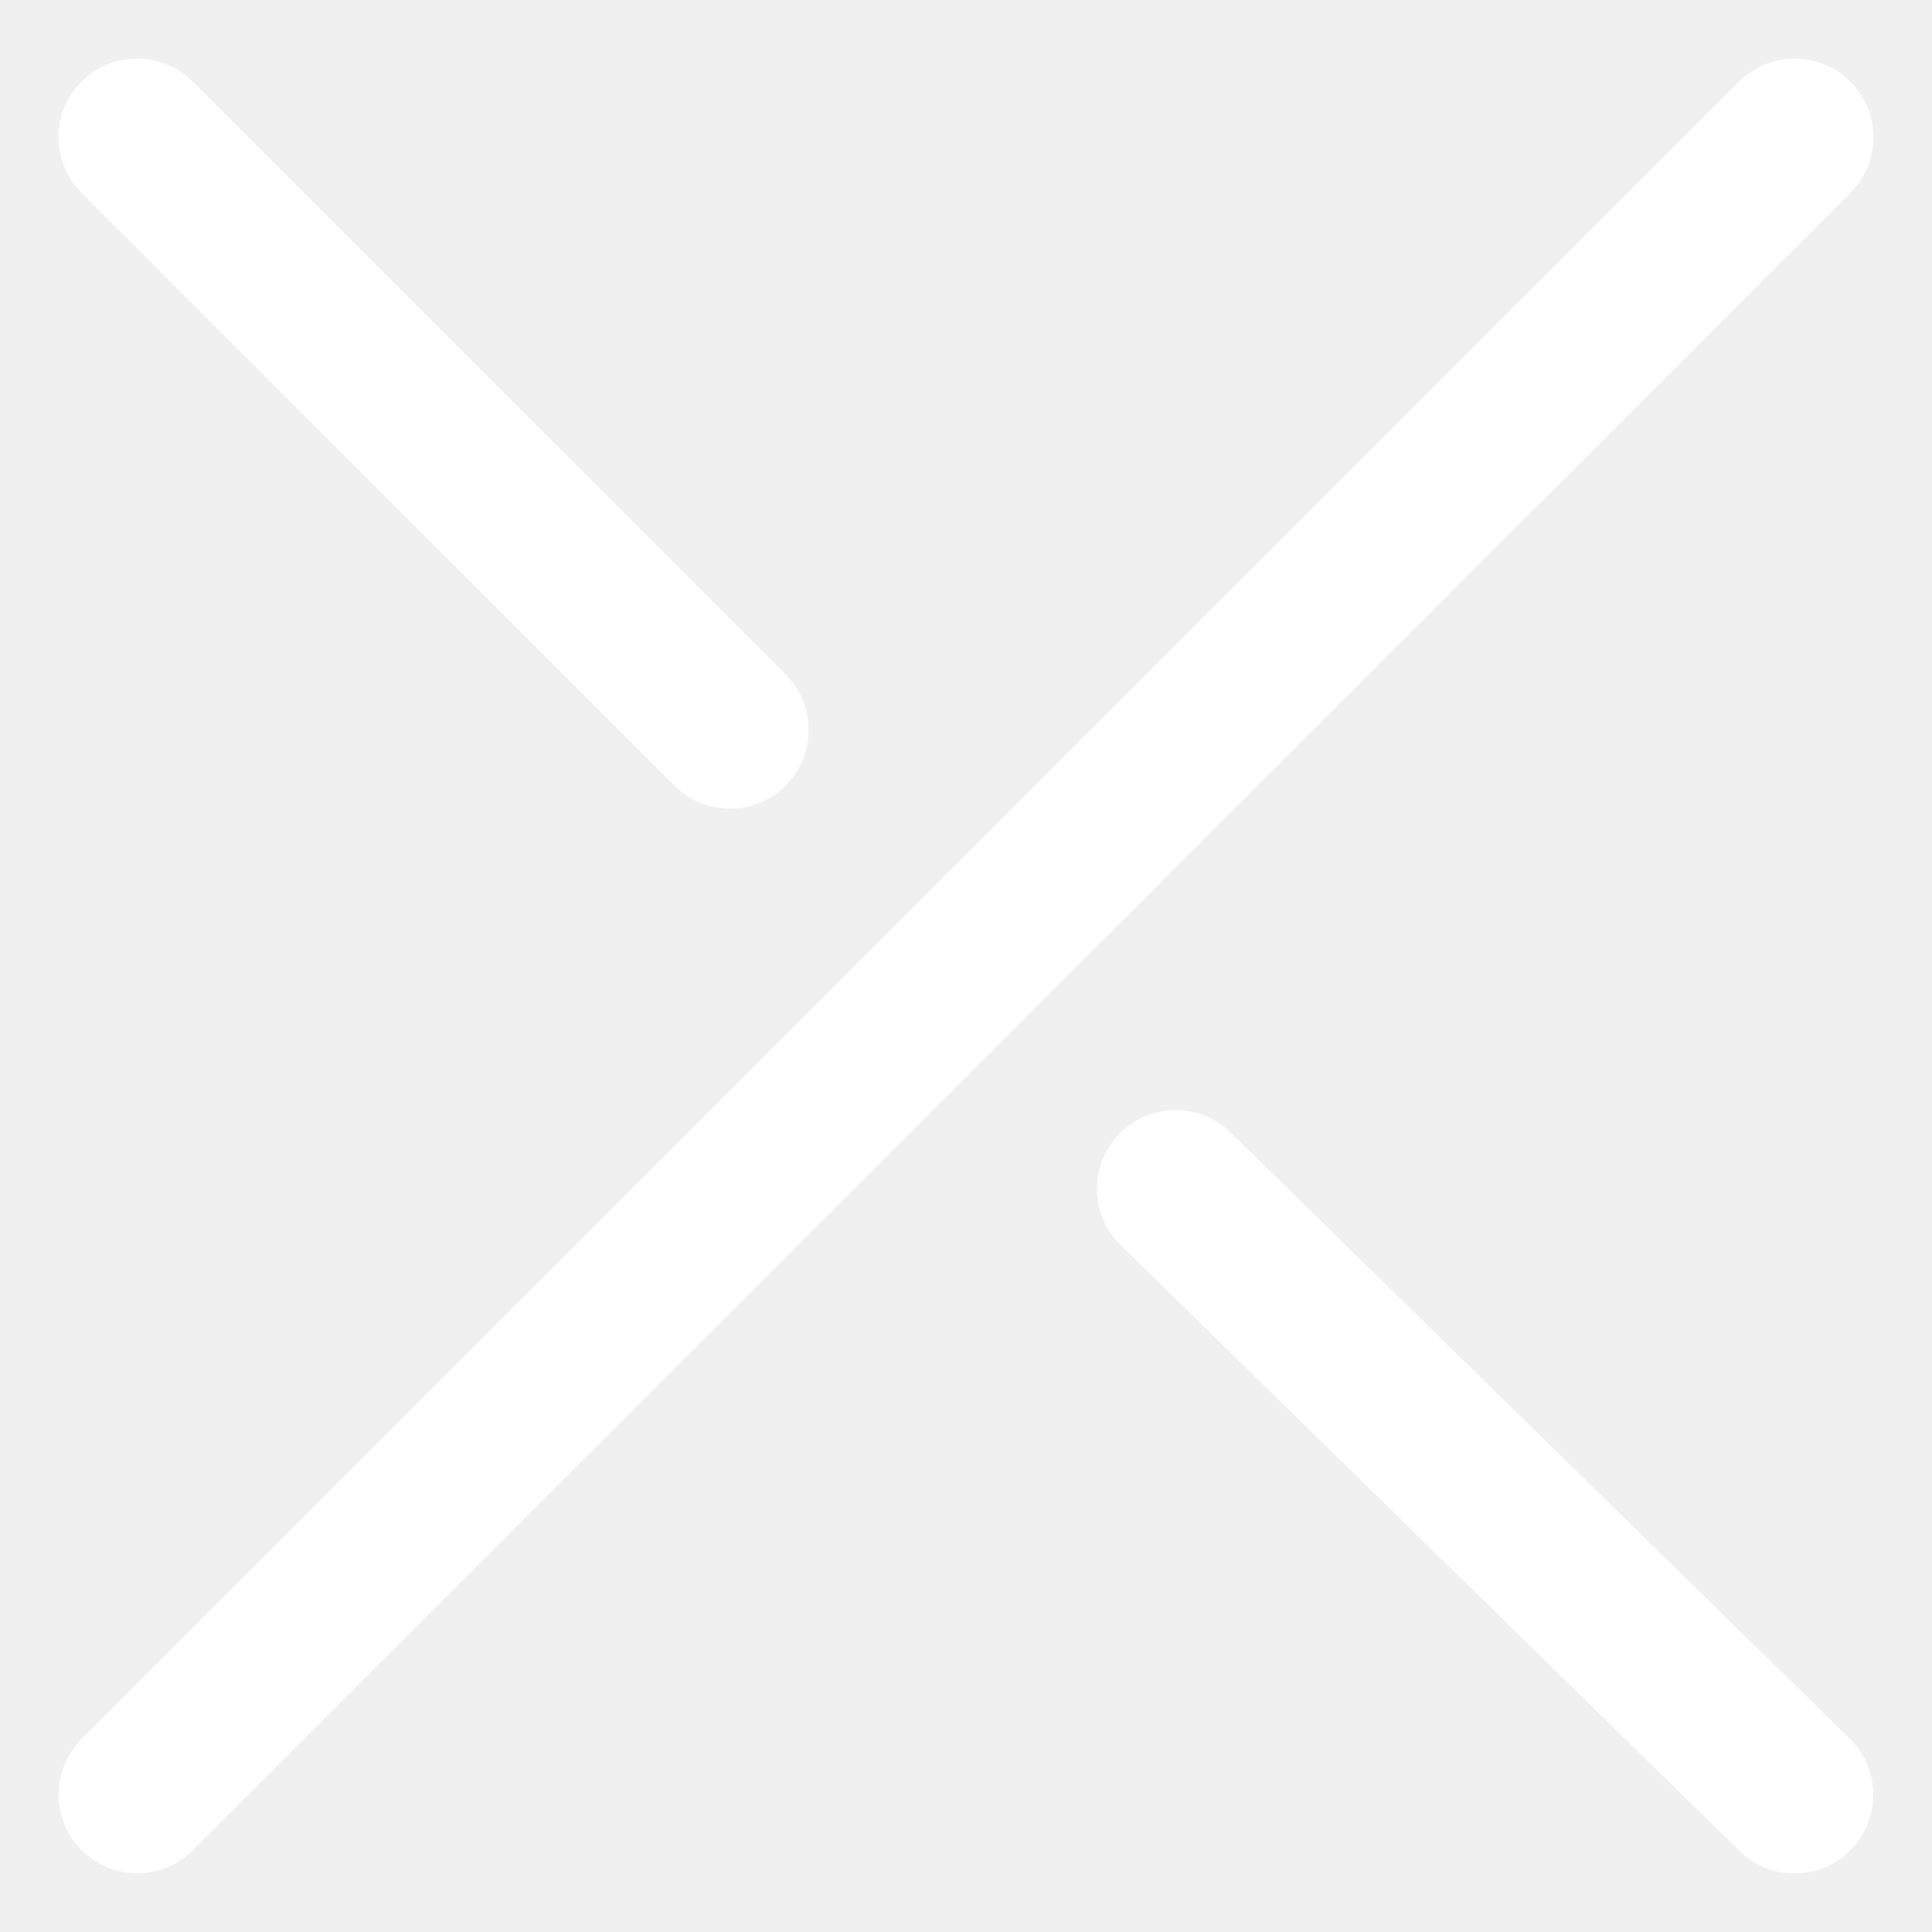
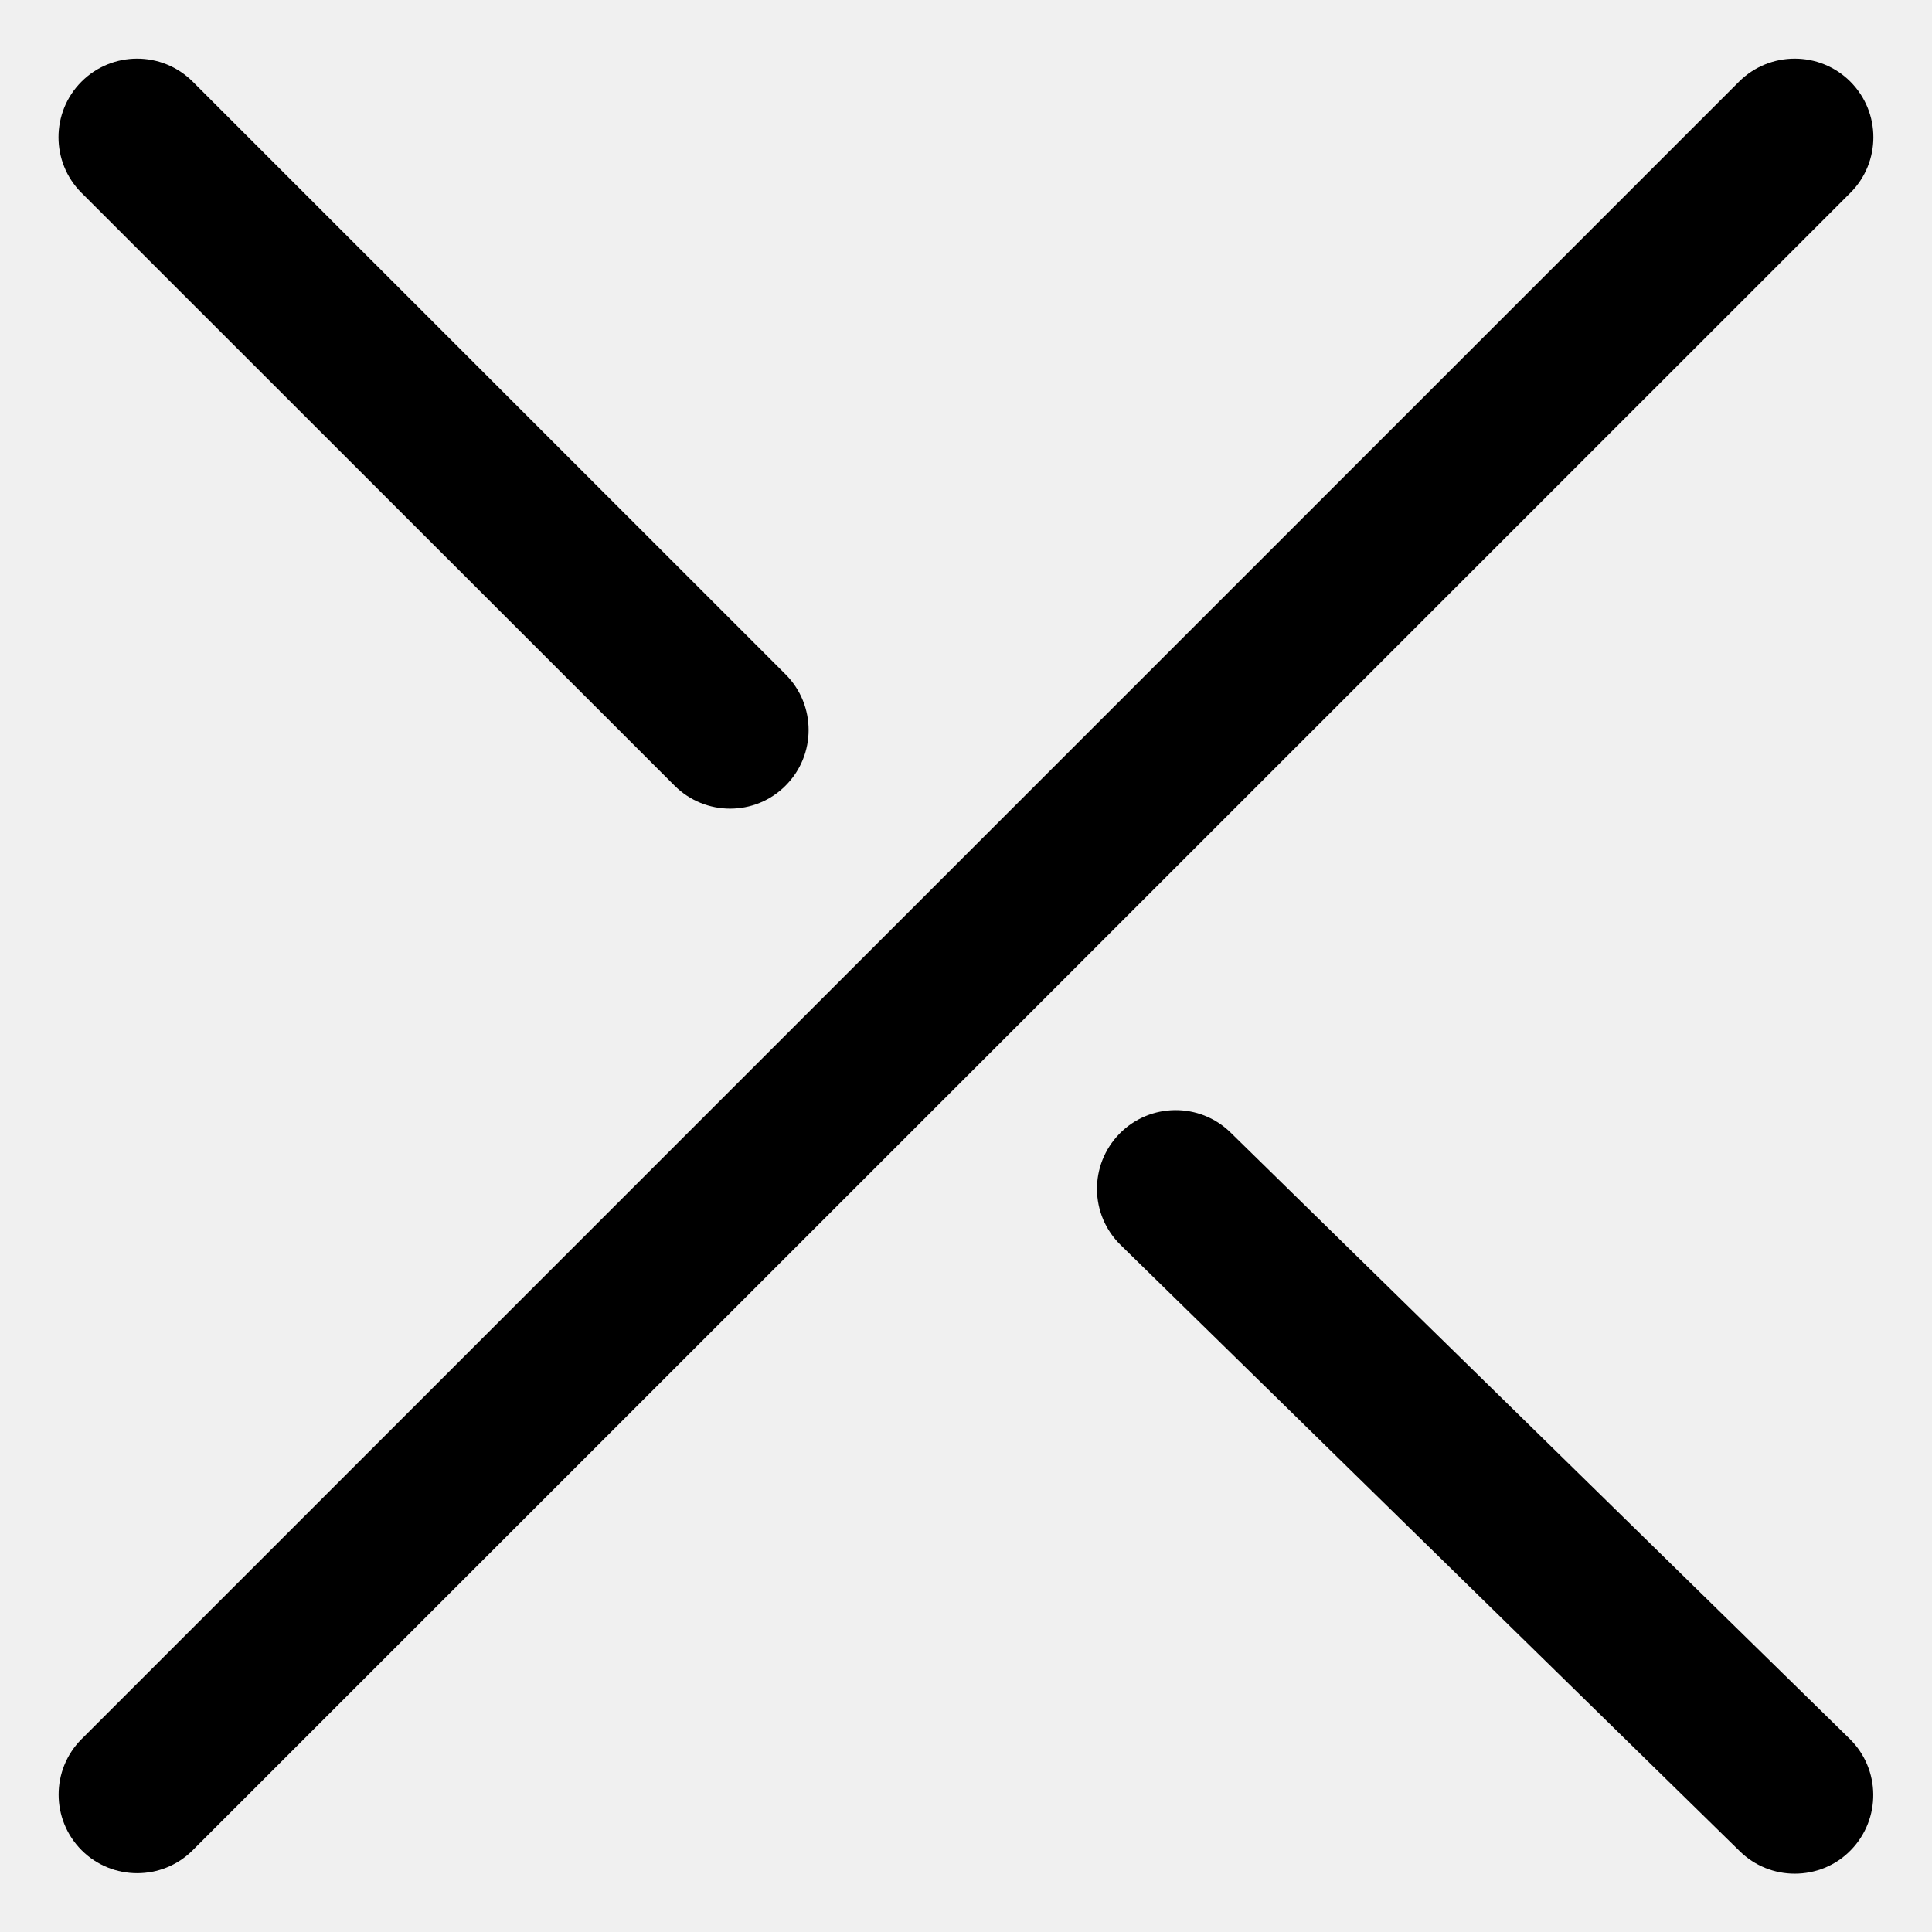
<svg xmlns="http://www.w3.org/2000/svg" version="1.1" id="Layer_1" x="0px" y="0px" width="16px" height="16px" viewBox="0 0 16 16" enable-background="new 0 0 16 16" xml:space="preserve">
  <g>
-     <path fill="#FFFFFF" d="M10.191,9.379c-0.256-0.251-0.668-0.247-0.92,0.01c-0.252,0.258-0.248,0.67,0.01,0.922l5.126,5.018   c0.126,0.124,0.29,0.186,0.456,0.186c0.169,0,0.338-0.064,0.465-0.195c0.251-0.258,0.247-0.67-0.01-0.922L10.191,9.379z" />
-     <path fill="#FFFFFF" d="M5.586,6.506c0.127,0.127,0.294,0.191,0.46,0.191s0.333-0.063,0.46-0.191c0.254-0.254,0.254-0.667,0-0.921   l-4.91-4.909c-0.254-0.254-0.667-0.254-0.921,0c-0.254,0.254-0.254,0.667,0,0.921L5.586,6.506z" />
-     <path fill="#FFFFFF" d="M15.324,0.676c-0.254-0.254-0.667-0.254-0.922,0L0.676,14.402c-0.254,0.254-0.254,0.666,0,0.921   c0.127,0.127,0.294,0.19,0.46,0.19c0.167,0,0.333-0.063,0.46-0.19L15.324,1.597C15.578,1.343,15.578,0.931,15.324,0.676z" />
+     <path d="M10.191,9.379c-0.256-0.251-0.668-0.247-0.92,0.01c-0.252,0.258-0.248,0.67,0.01,0.922l5.126,5.019   c0.126,0.124,0.29,0.187,0.456,0.187c0.169,0,0.338-0.064,0.465-0.195c0.251-0.258,0.247-0.67-0.01-0.922L10.191,9.379z" />
+     <path d="M5.586,6.506c0.127,0.127,0.294,0.191,0.46,0.191s0.333-0.063,0.46-0.191c0.254-0.254,0.254-0.667,0-0.921l-4.91-4.909   c-0.254-0.254-0.667-0.254-0.921,0c-0.254,0.254-0.254,0.667,0,0.921L5.586,6.506z" />
+     <path d="M15.324,0.676c-0.254-0.254-0.667-0.254-0.922,0L0.676,14.402c-0.254,0.254-0.254,0.666,0,0.921   c0.127,0.127,0.294,0.19,0.46,0.19c0.167,0,0.333-0.063,0.46-0.19L15.324,1.597C15.578,1.343,15.578,0.931,15.324,0.676z" />
  </g>
</svg>
